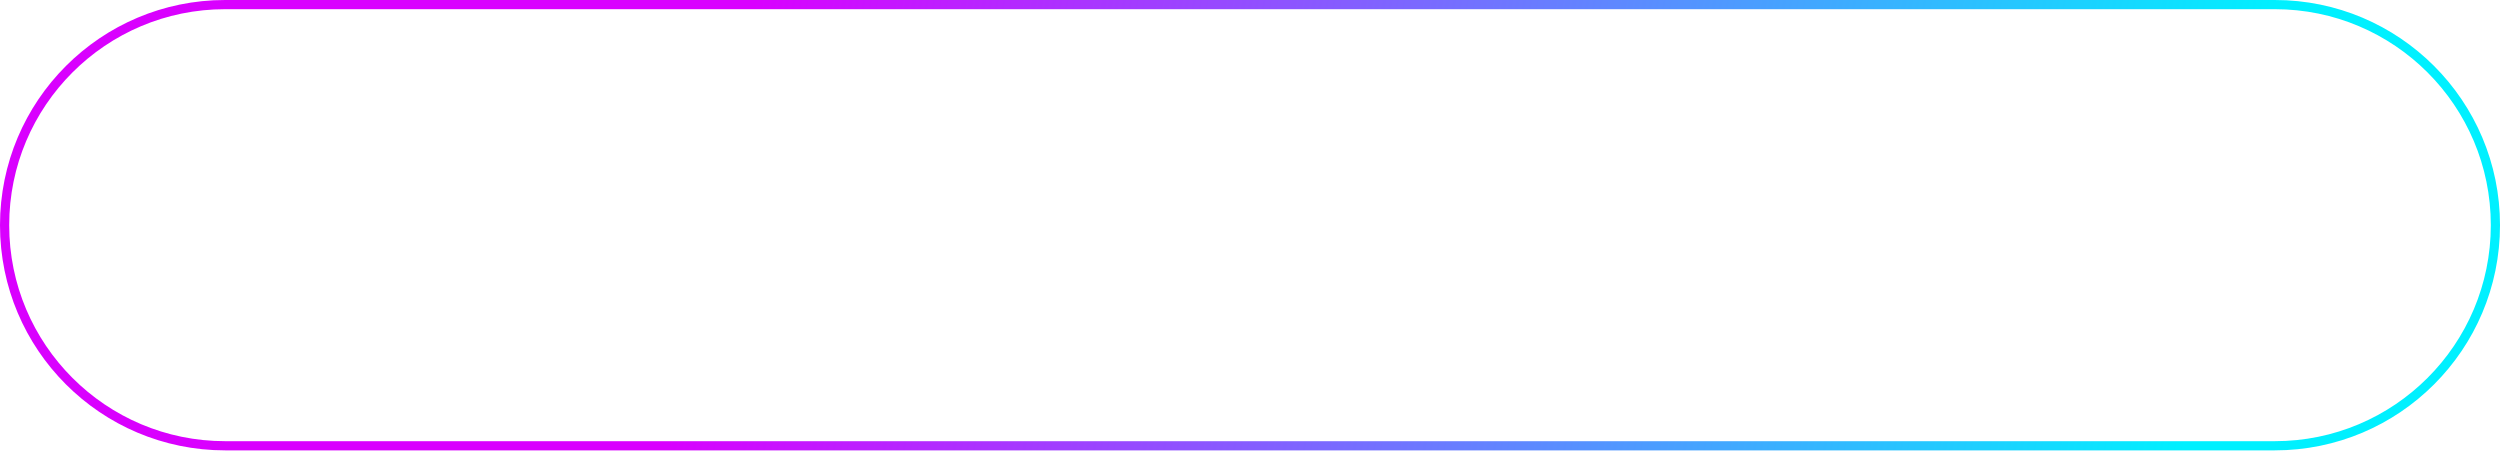
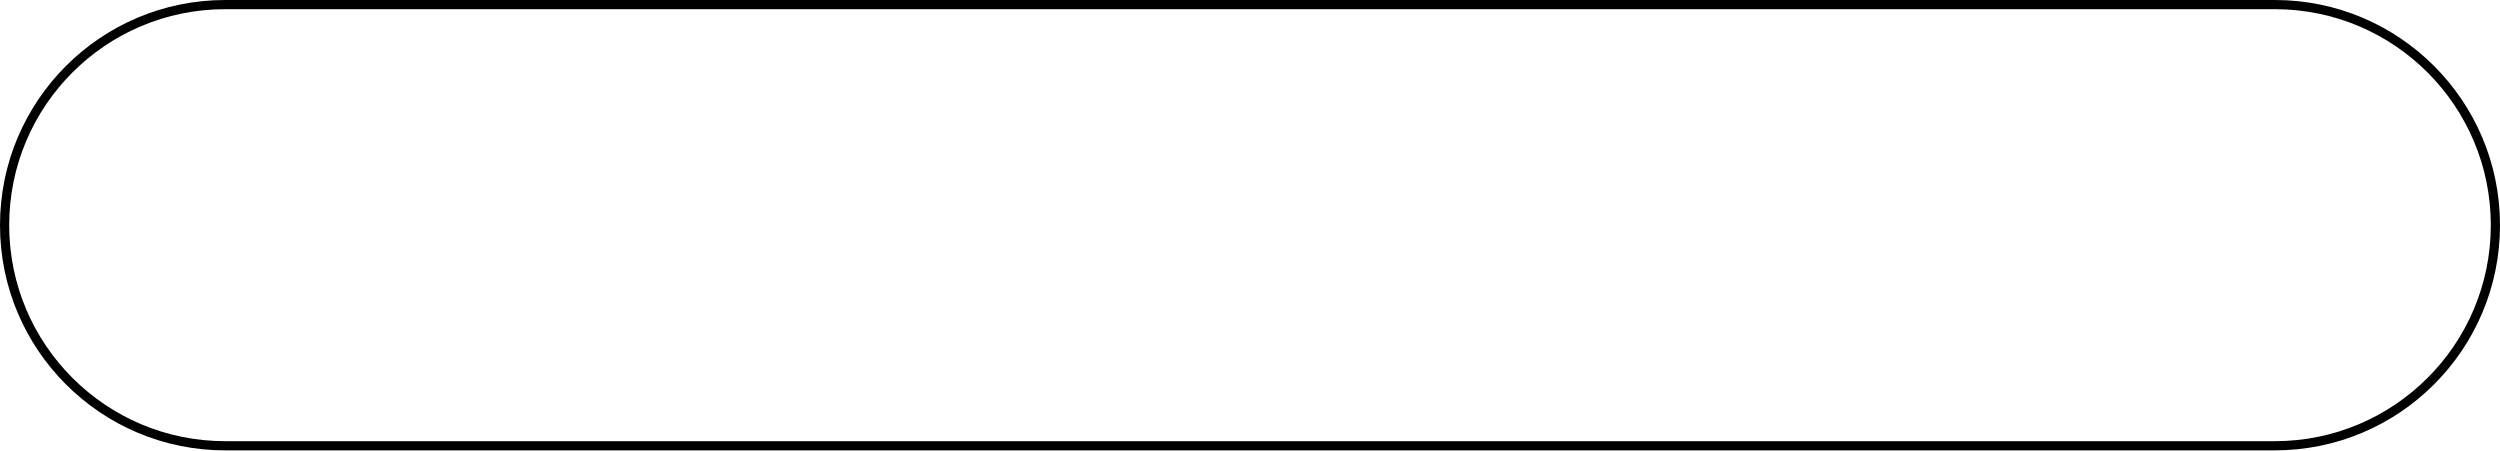
<svg xmlns="http://www.w3.org/2000/svg" viewBox="0 0 272 49" fill="none">
  <rect x=".5" y=".5" width="271" height="48" rx="24" stroke="url(#paint0_linear)" />
  <defs>
    <linearGradient id="paint0_linear" x2="1" gradientUnits="userSpaceOnUse" gradientTransform="matrix(160 33 -183.184 888.163 171.6 -436.08)">
-       <stop stop-color="#D900FF" />
-       <stop offset="1" stop-color="#00F0FF" />
+       <stop stopColor="#D900FF" />
+       <stop offset="1" stopColor="#00F0FF" />
    </linearGradient>
  </defs>
</svg>
